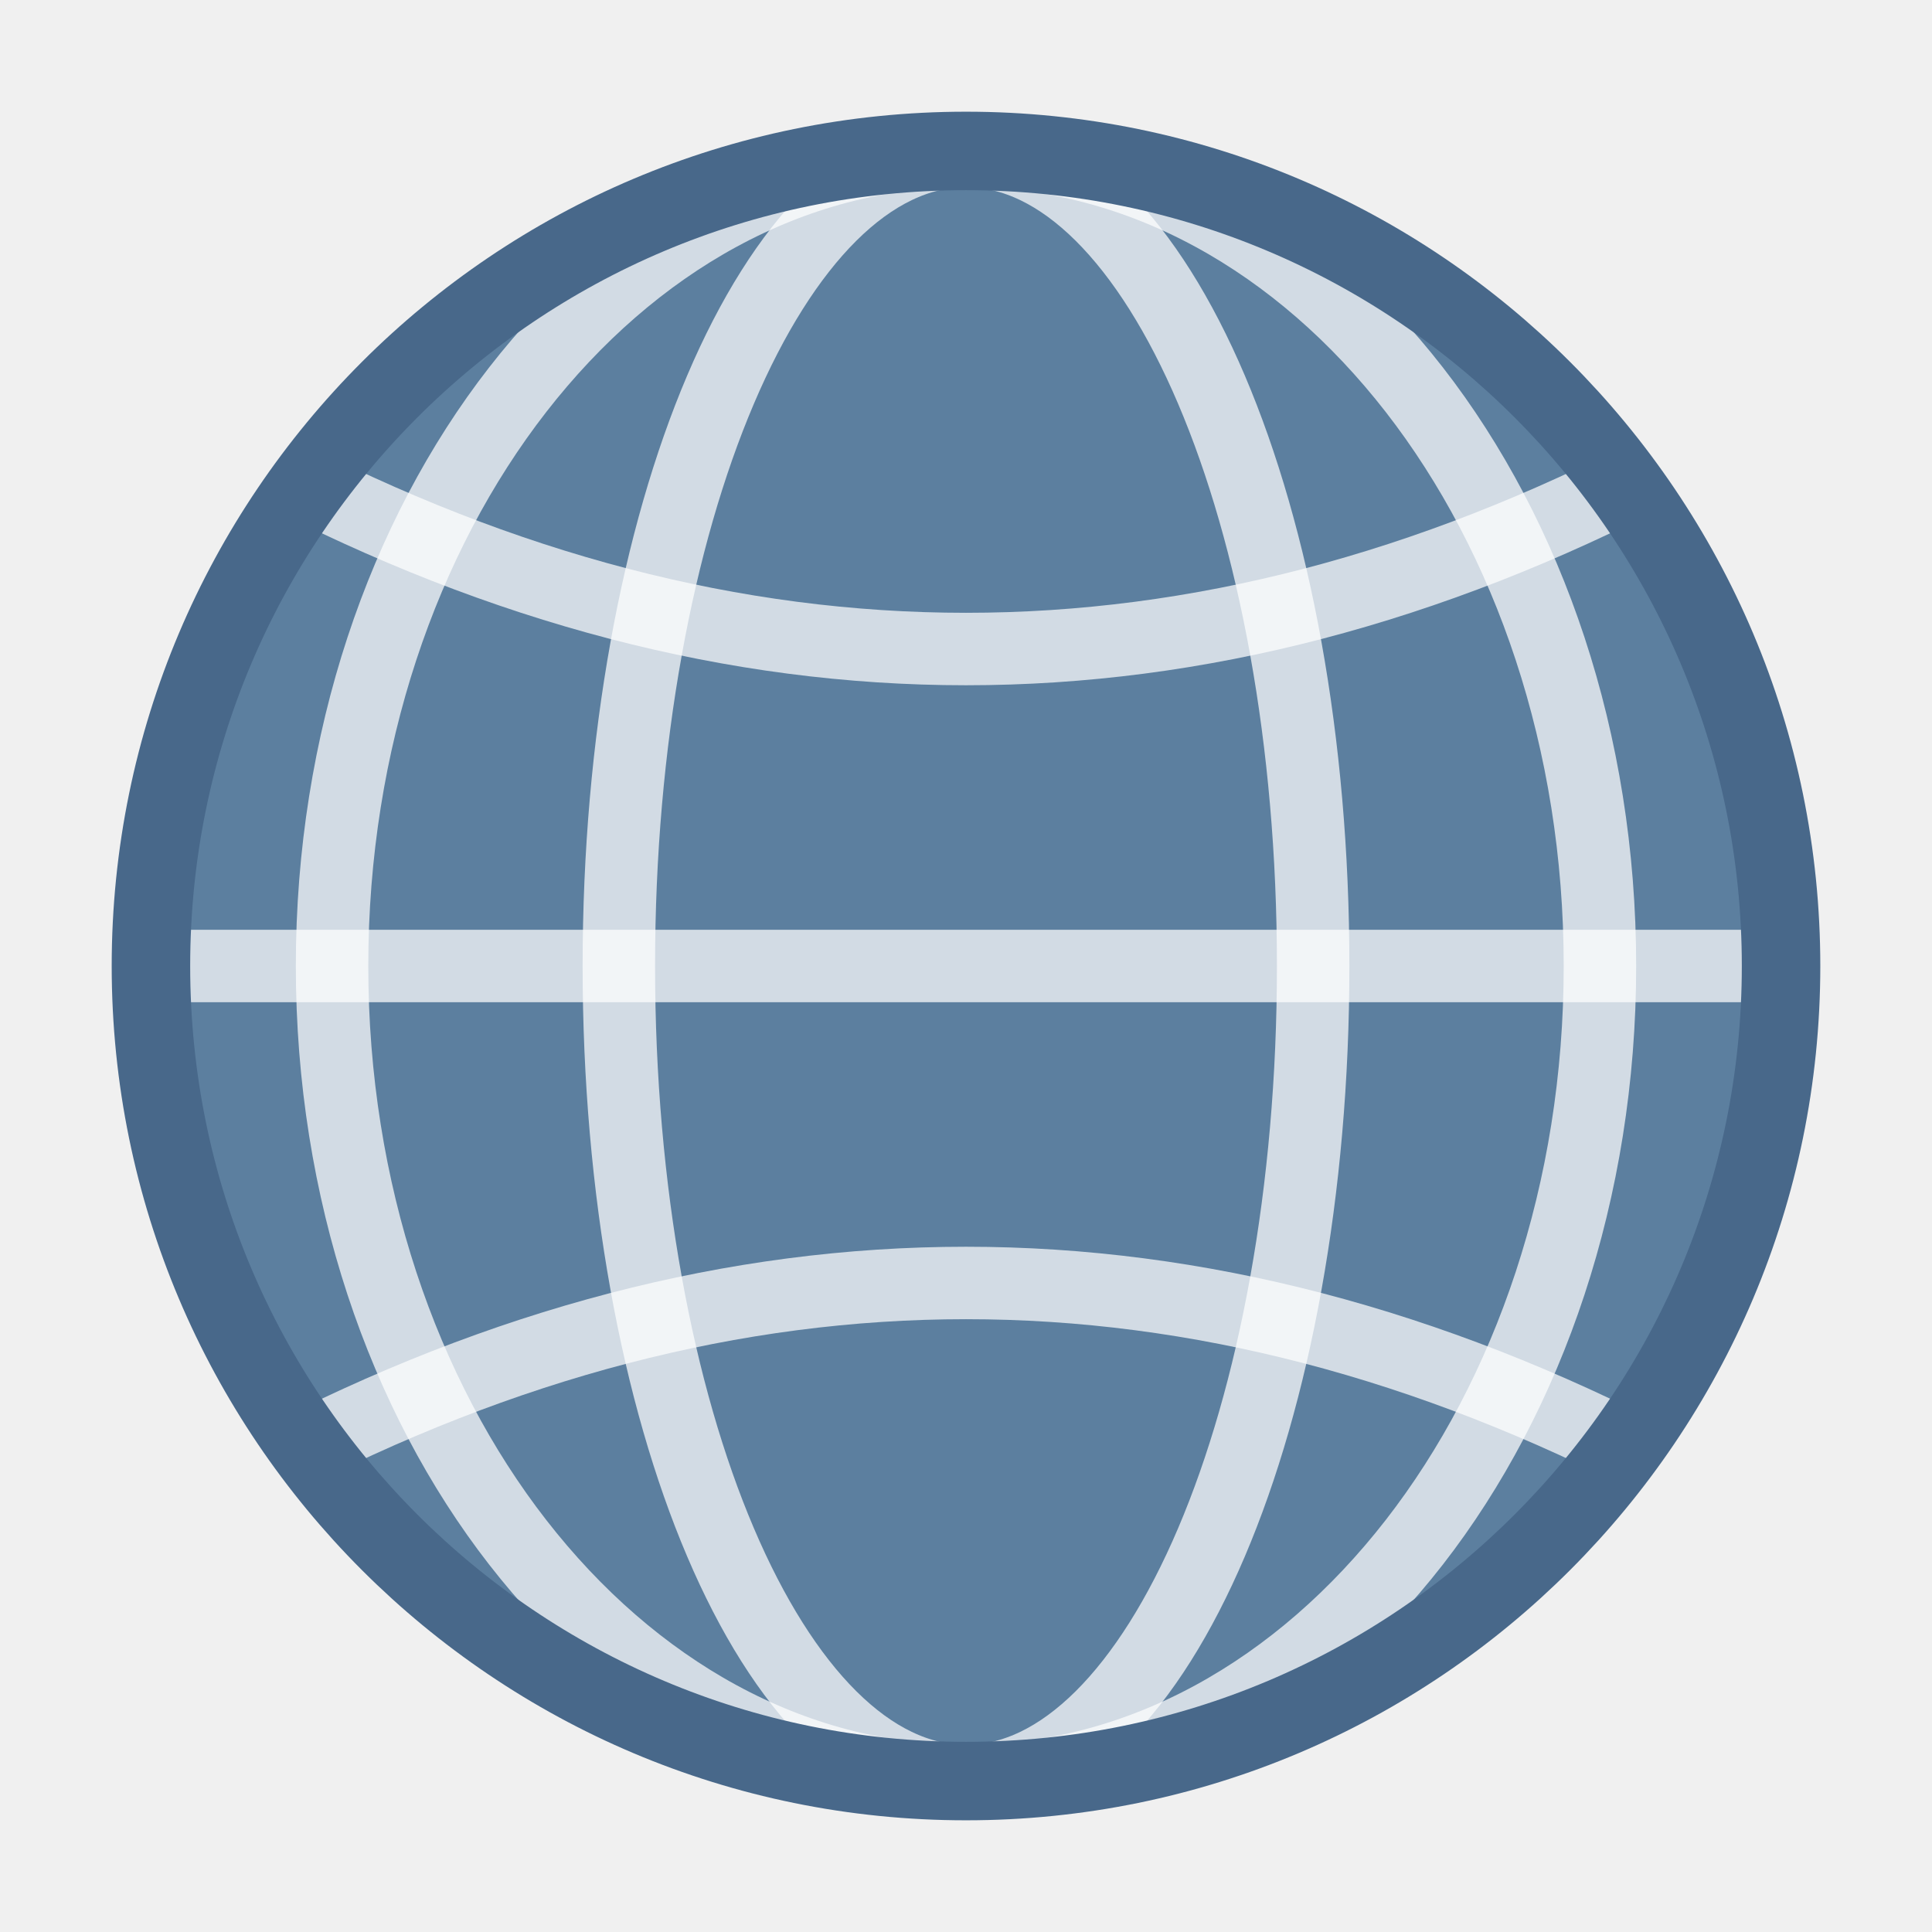
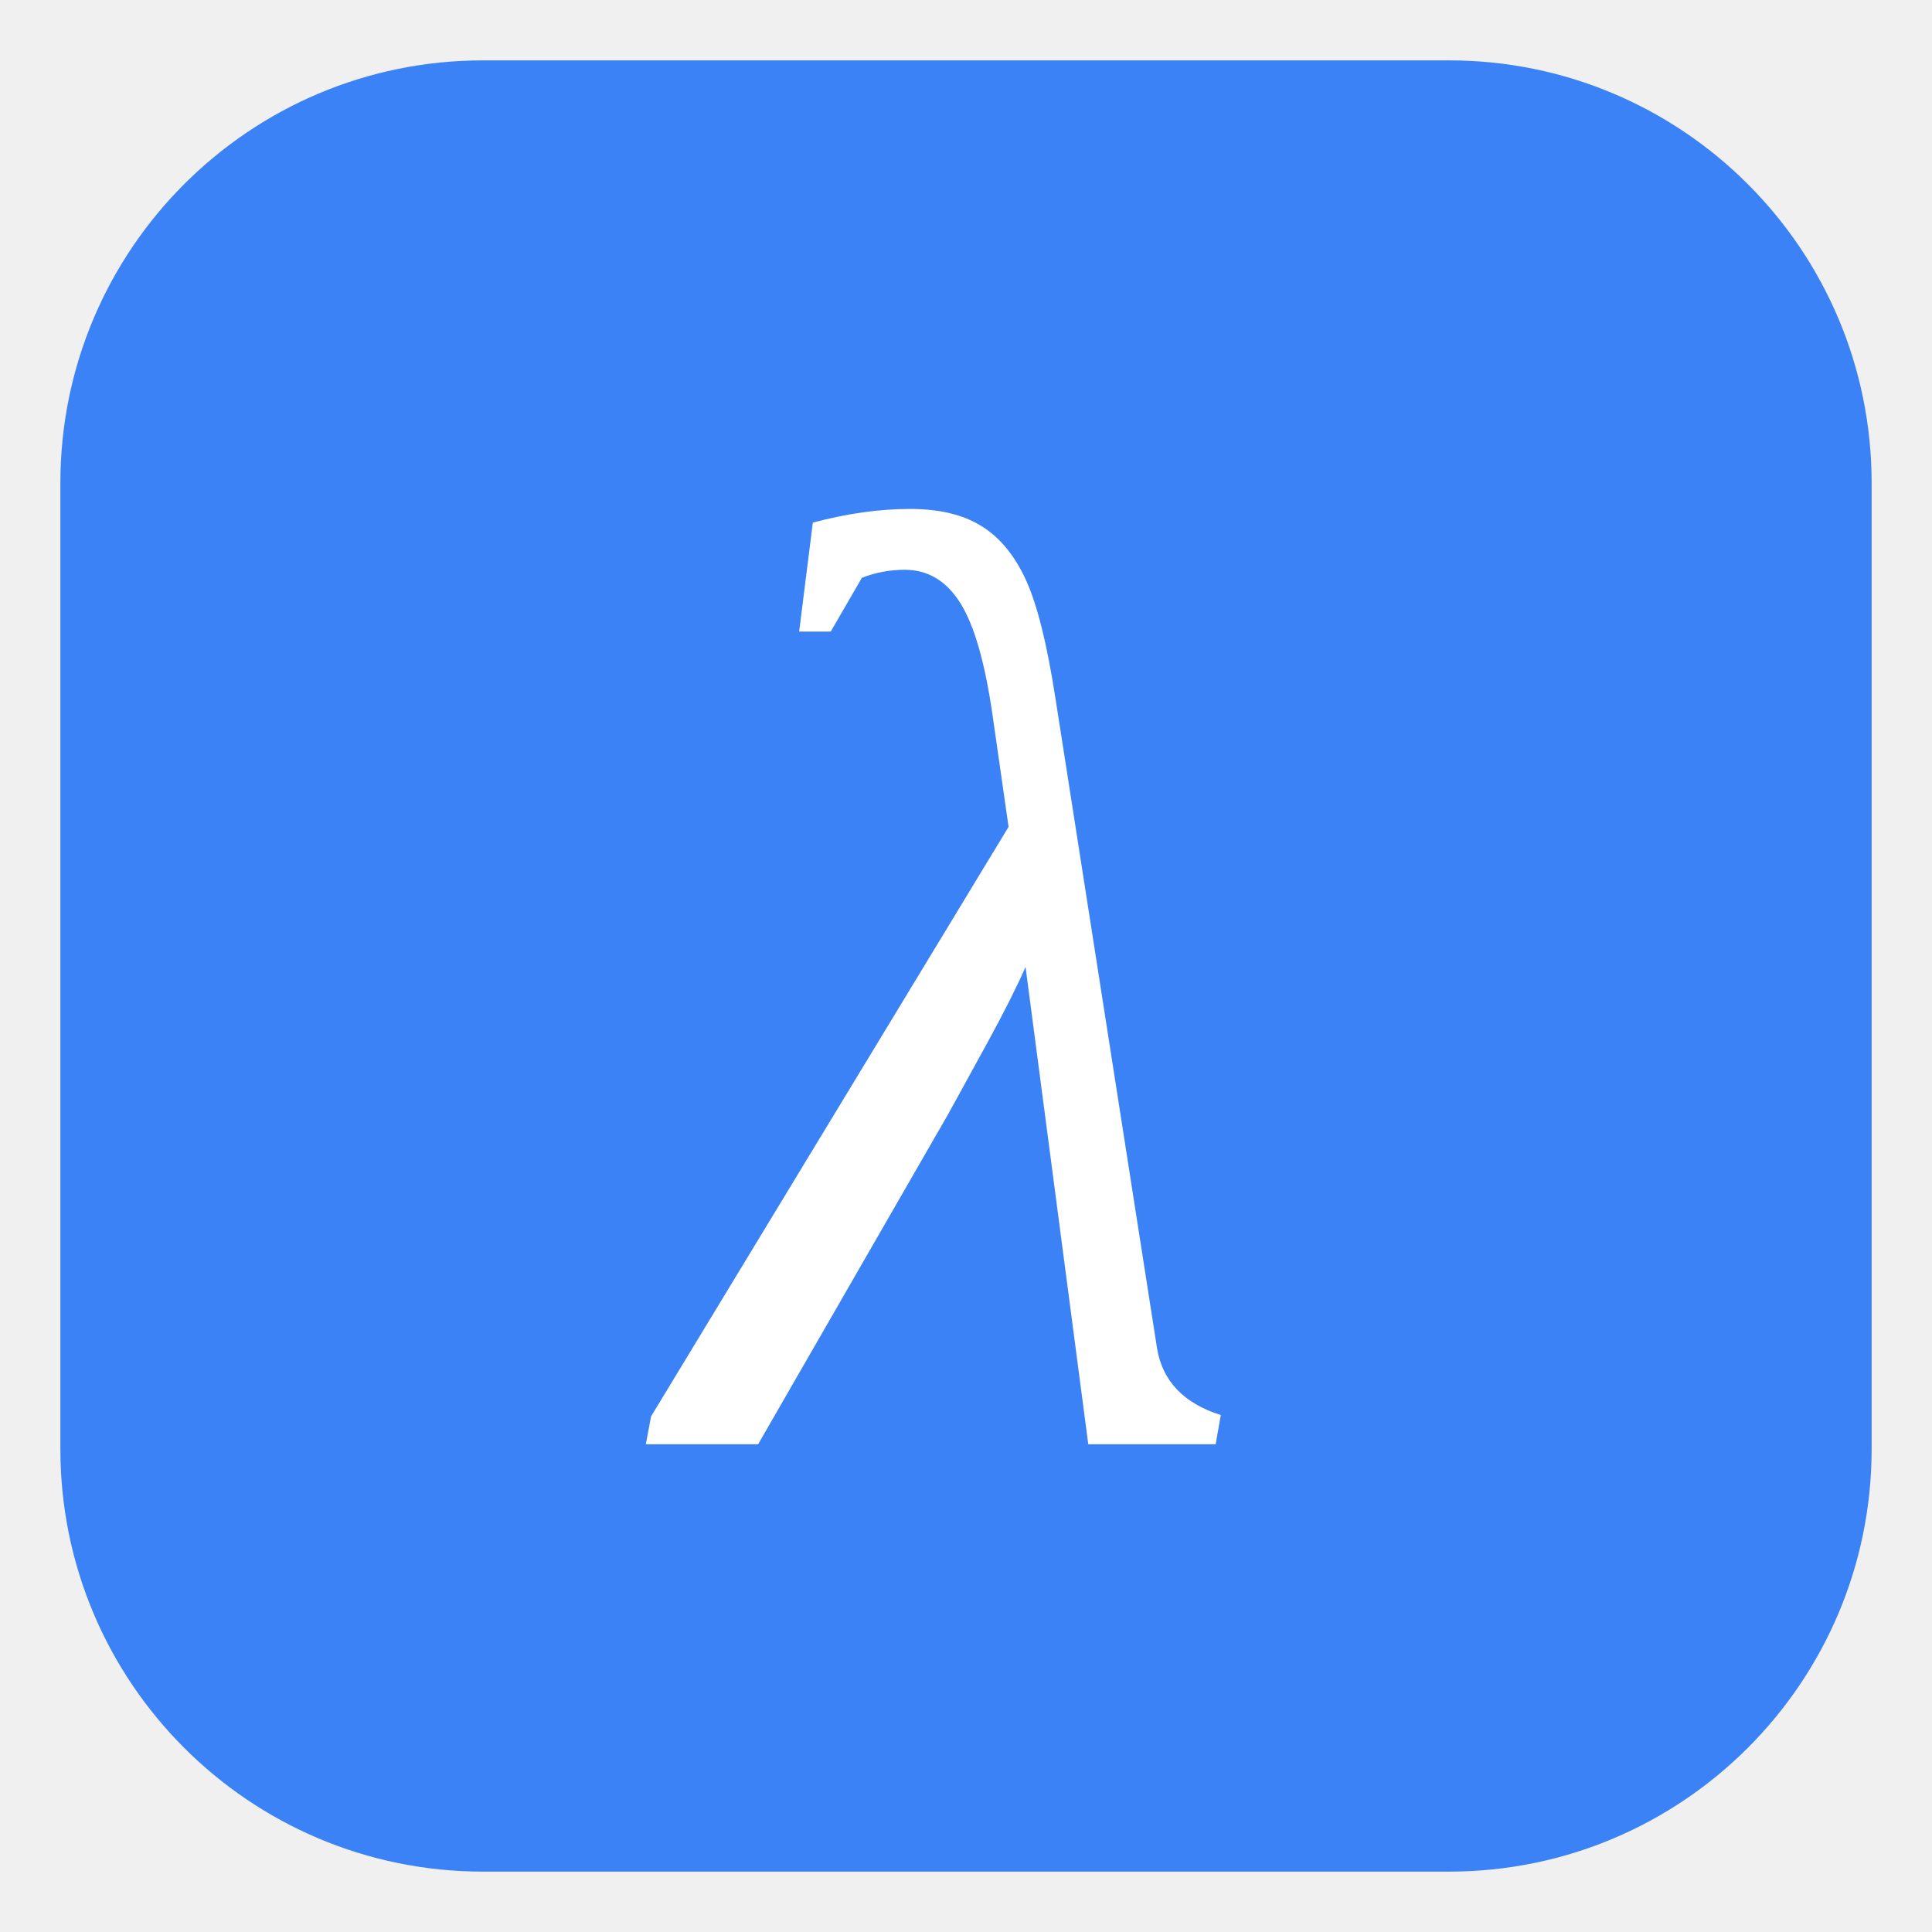
<svg xmlns="http://www.w3.org/2000/svg" width="256" height="256" viewBox="0 0 64 64">
-   <defs>
-     <clipPath id="c">
-       <circle cx="32" cy="32" r="27" />
-     </clipPath>
-   </defs>
-   <circle cx="32" cy="32" r="27" fill="#5c7f9f" />
-   <g clip-path="url(#c)" fill="none" stroke="#ffffff" stroke-opacity=".72" stroke-width="2.4">
-     <ellipse cx="32" cy="32" rx="11.5" ry="27" />
-     <ellipse cx="32" cy="32" rx="21" ry="27" />
-     <line x1="5" y1="32" x2="59" y2="32" />
-     <path d="M9 15.5 Q32 27.5 55 15.5" />
-     <path d="M9 48.5 Q32 36.5 55 48.5" />
-   </g>
-   <circle cx="32" cy="32" r="27" fill="none" stroke="#48688a" stroke-width="2.6" />
+   <rect x="2" y="2" width="60" height="60" rx="14" fill="#3B82F6" />
+   <text x="32" y="33" font-family="Cambria, 'STIX Two Math', 'Times New Roman', serif" font-size="44" font-style="italic" fill="#ffffff" text-anchor="middle" dominant-baseline="central">λ</text>
</svg>
